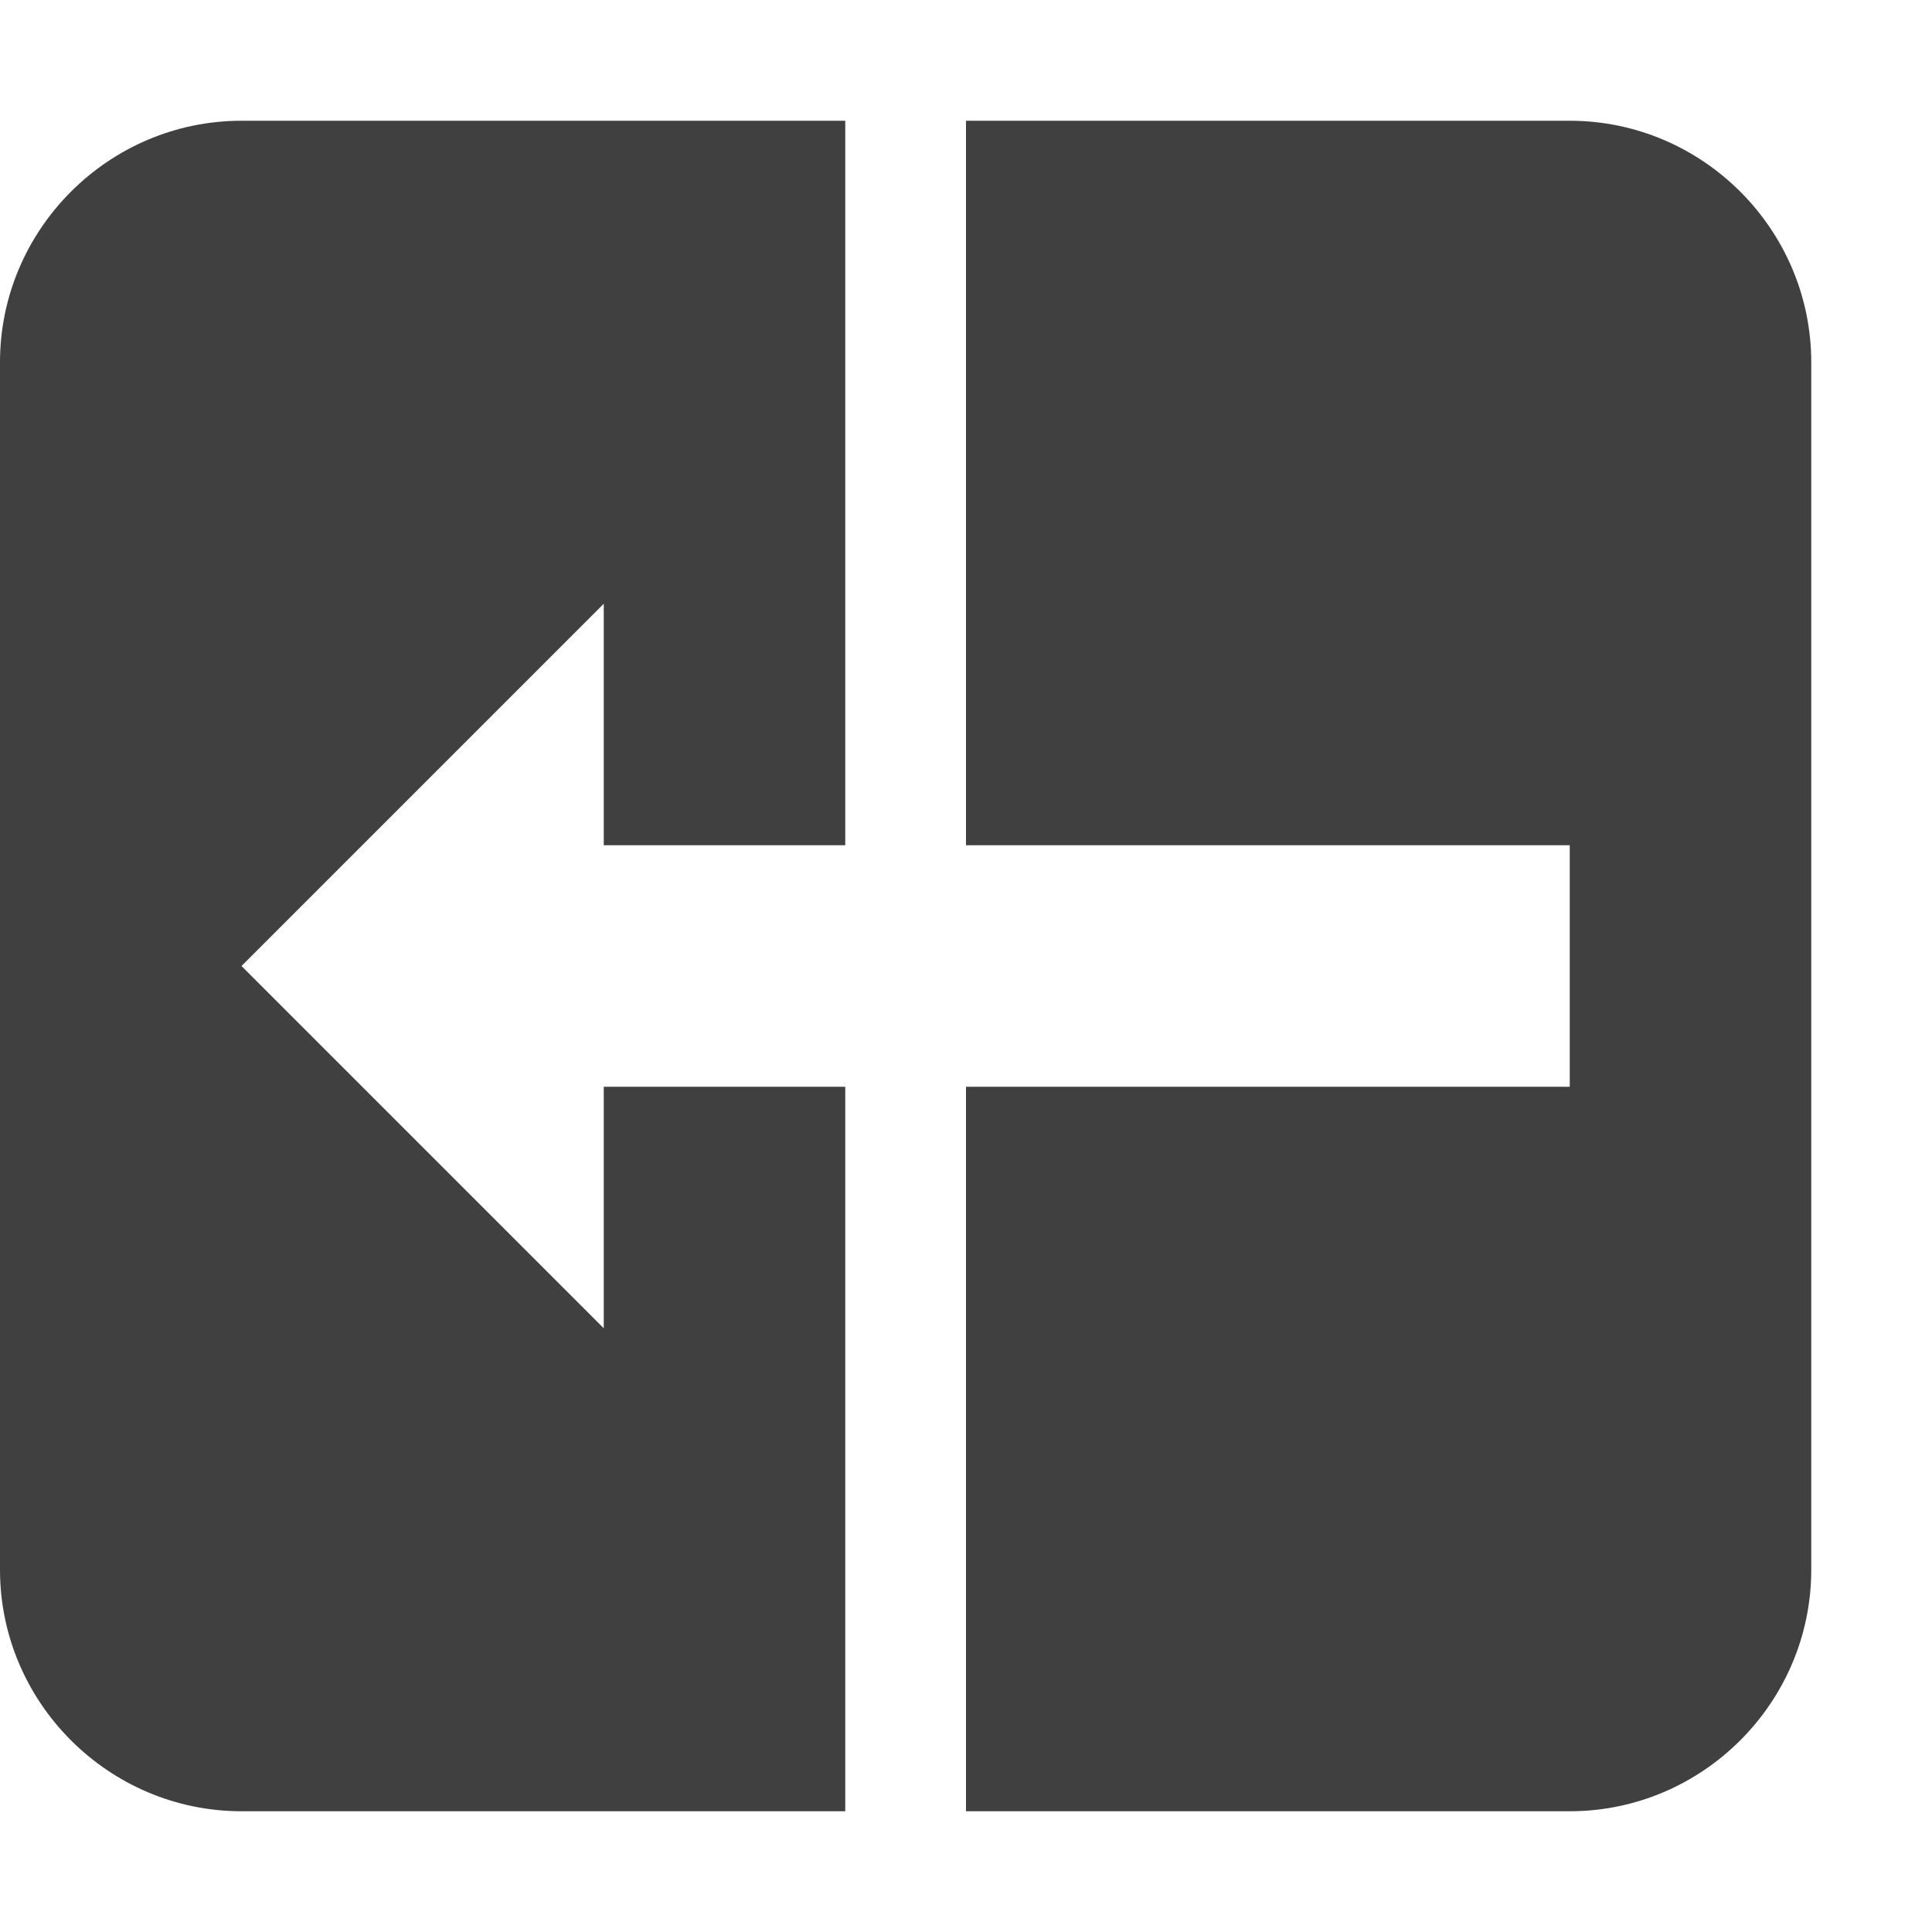
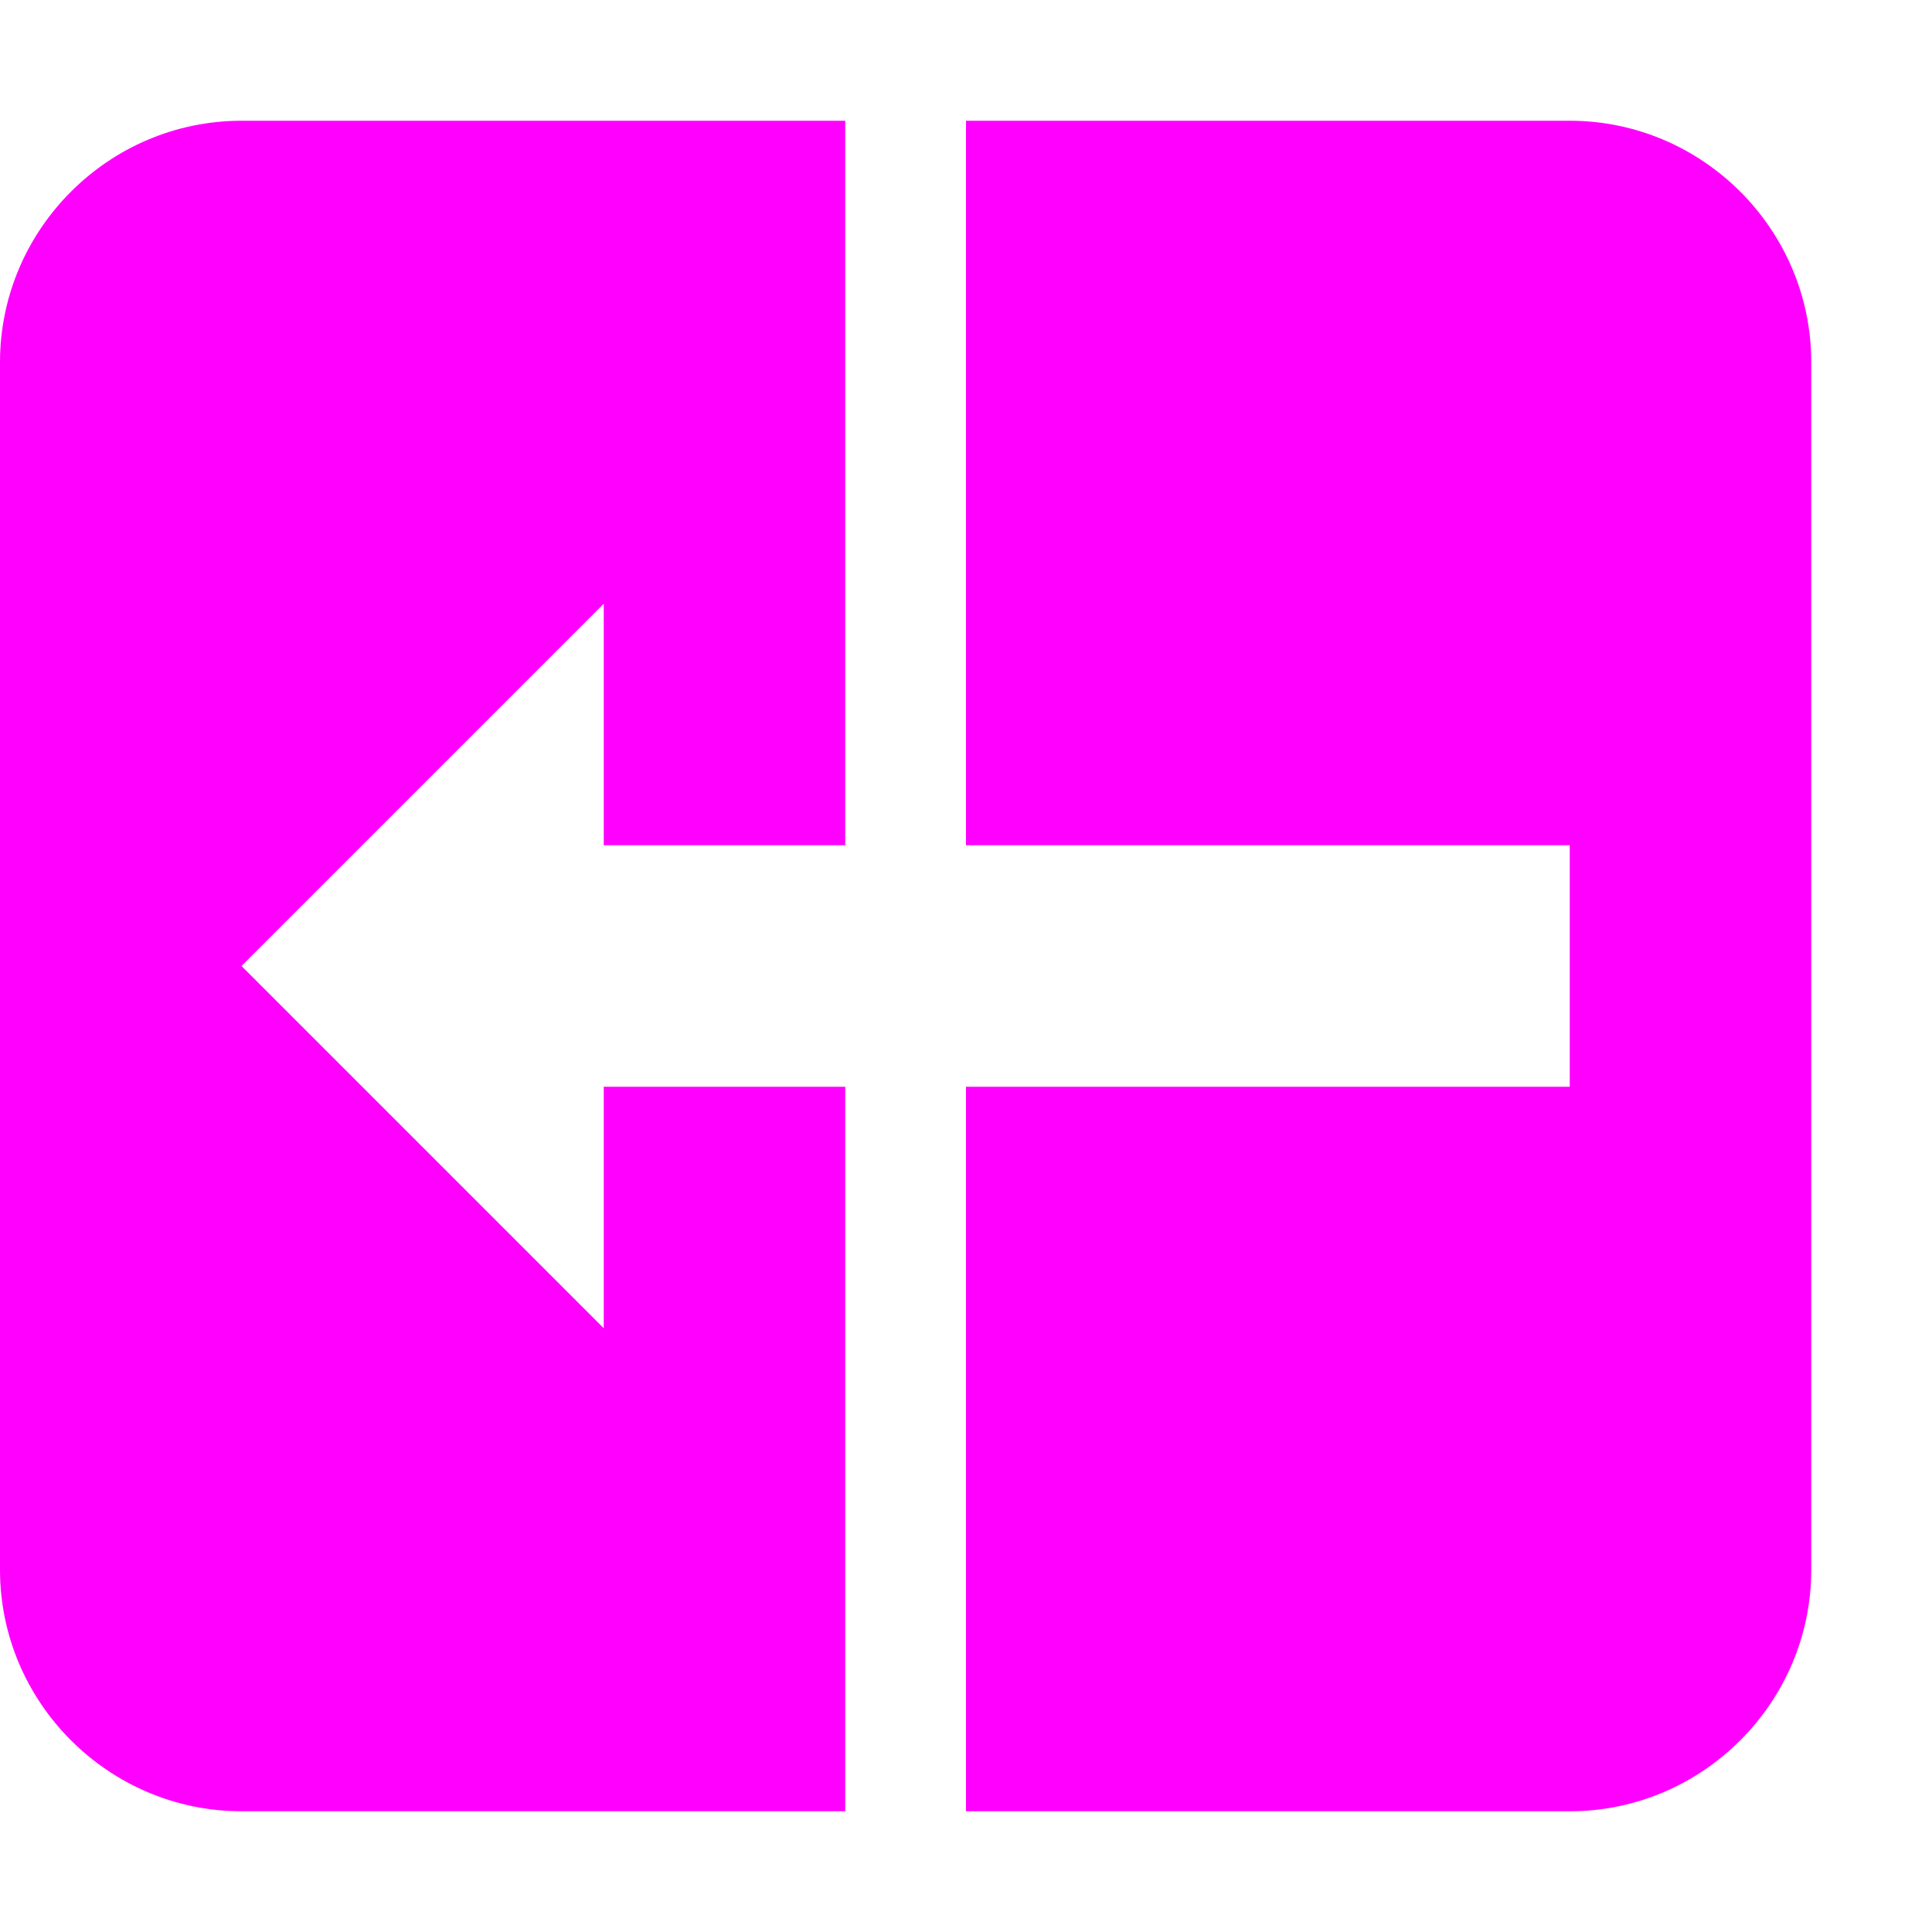
<svg xmlns="http://www.w3.org/2000/svg" id="Layer_1" viewBox="0 0 16 16">
  <defs>
-     <style>.cls-1{fill:#404040;}</style>
+     <style>.cls-1{fill:#f0f;}</style>
  </defs>
  <path class="cls-1" d="M13,1h-5V7h5v2h-5v6h5c1.1,0,2-.9,2-2V3c0-1.1-.9-2-2-2Z" />
  <path class="cls-1" d="M7,7V1H2C.9,1,0,1.9,0,3V13c0,1.1,.9,2,2,2H7v-6h-2v2l-3-3,3-3v2h2Z" />
</svg>
